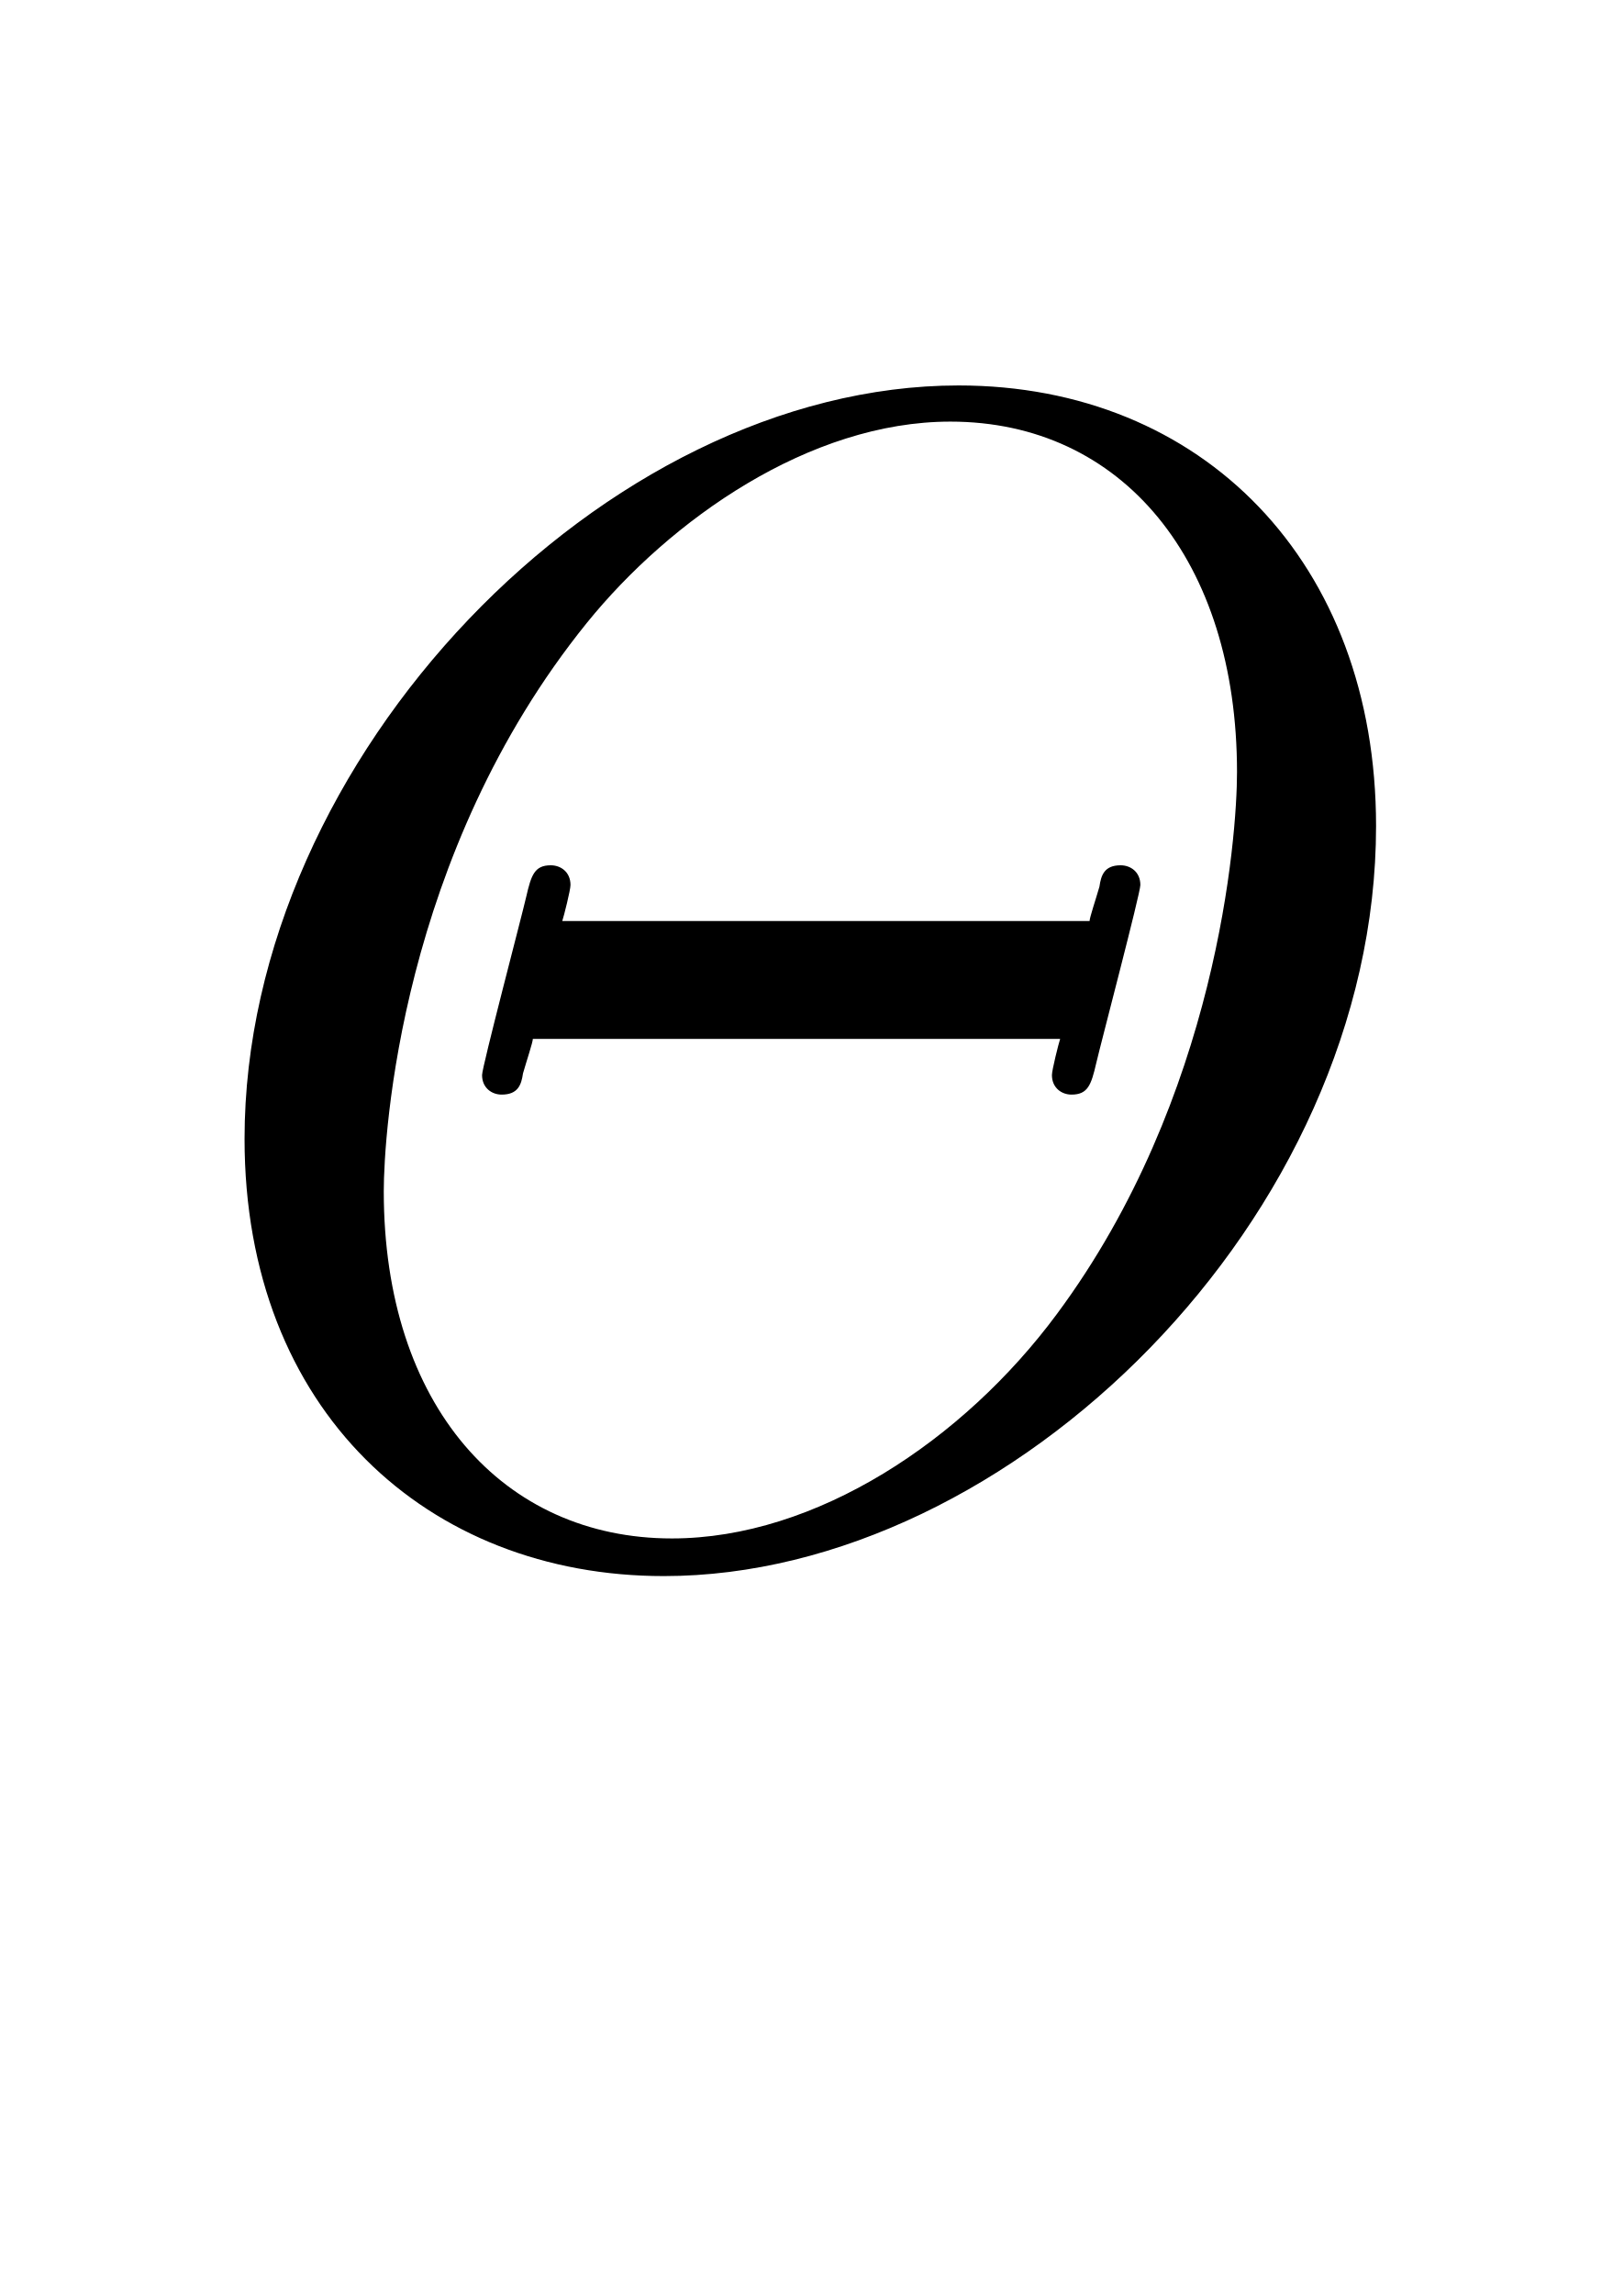
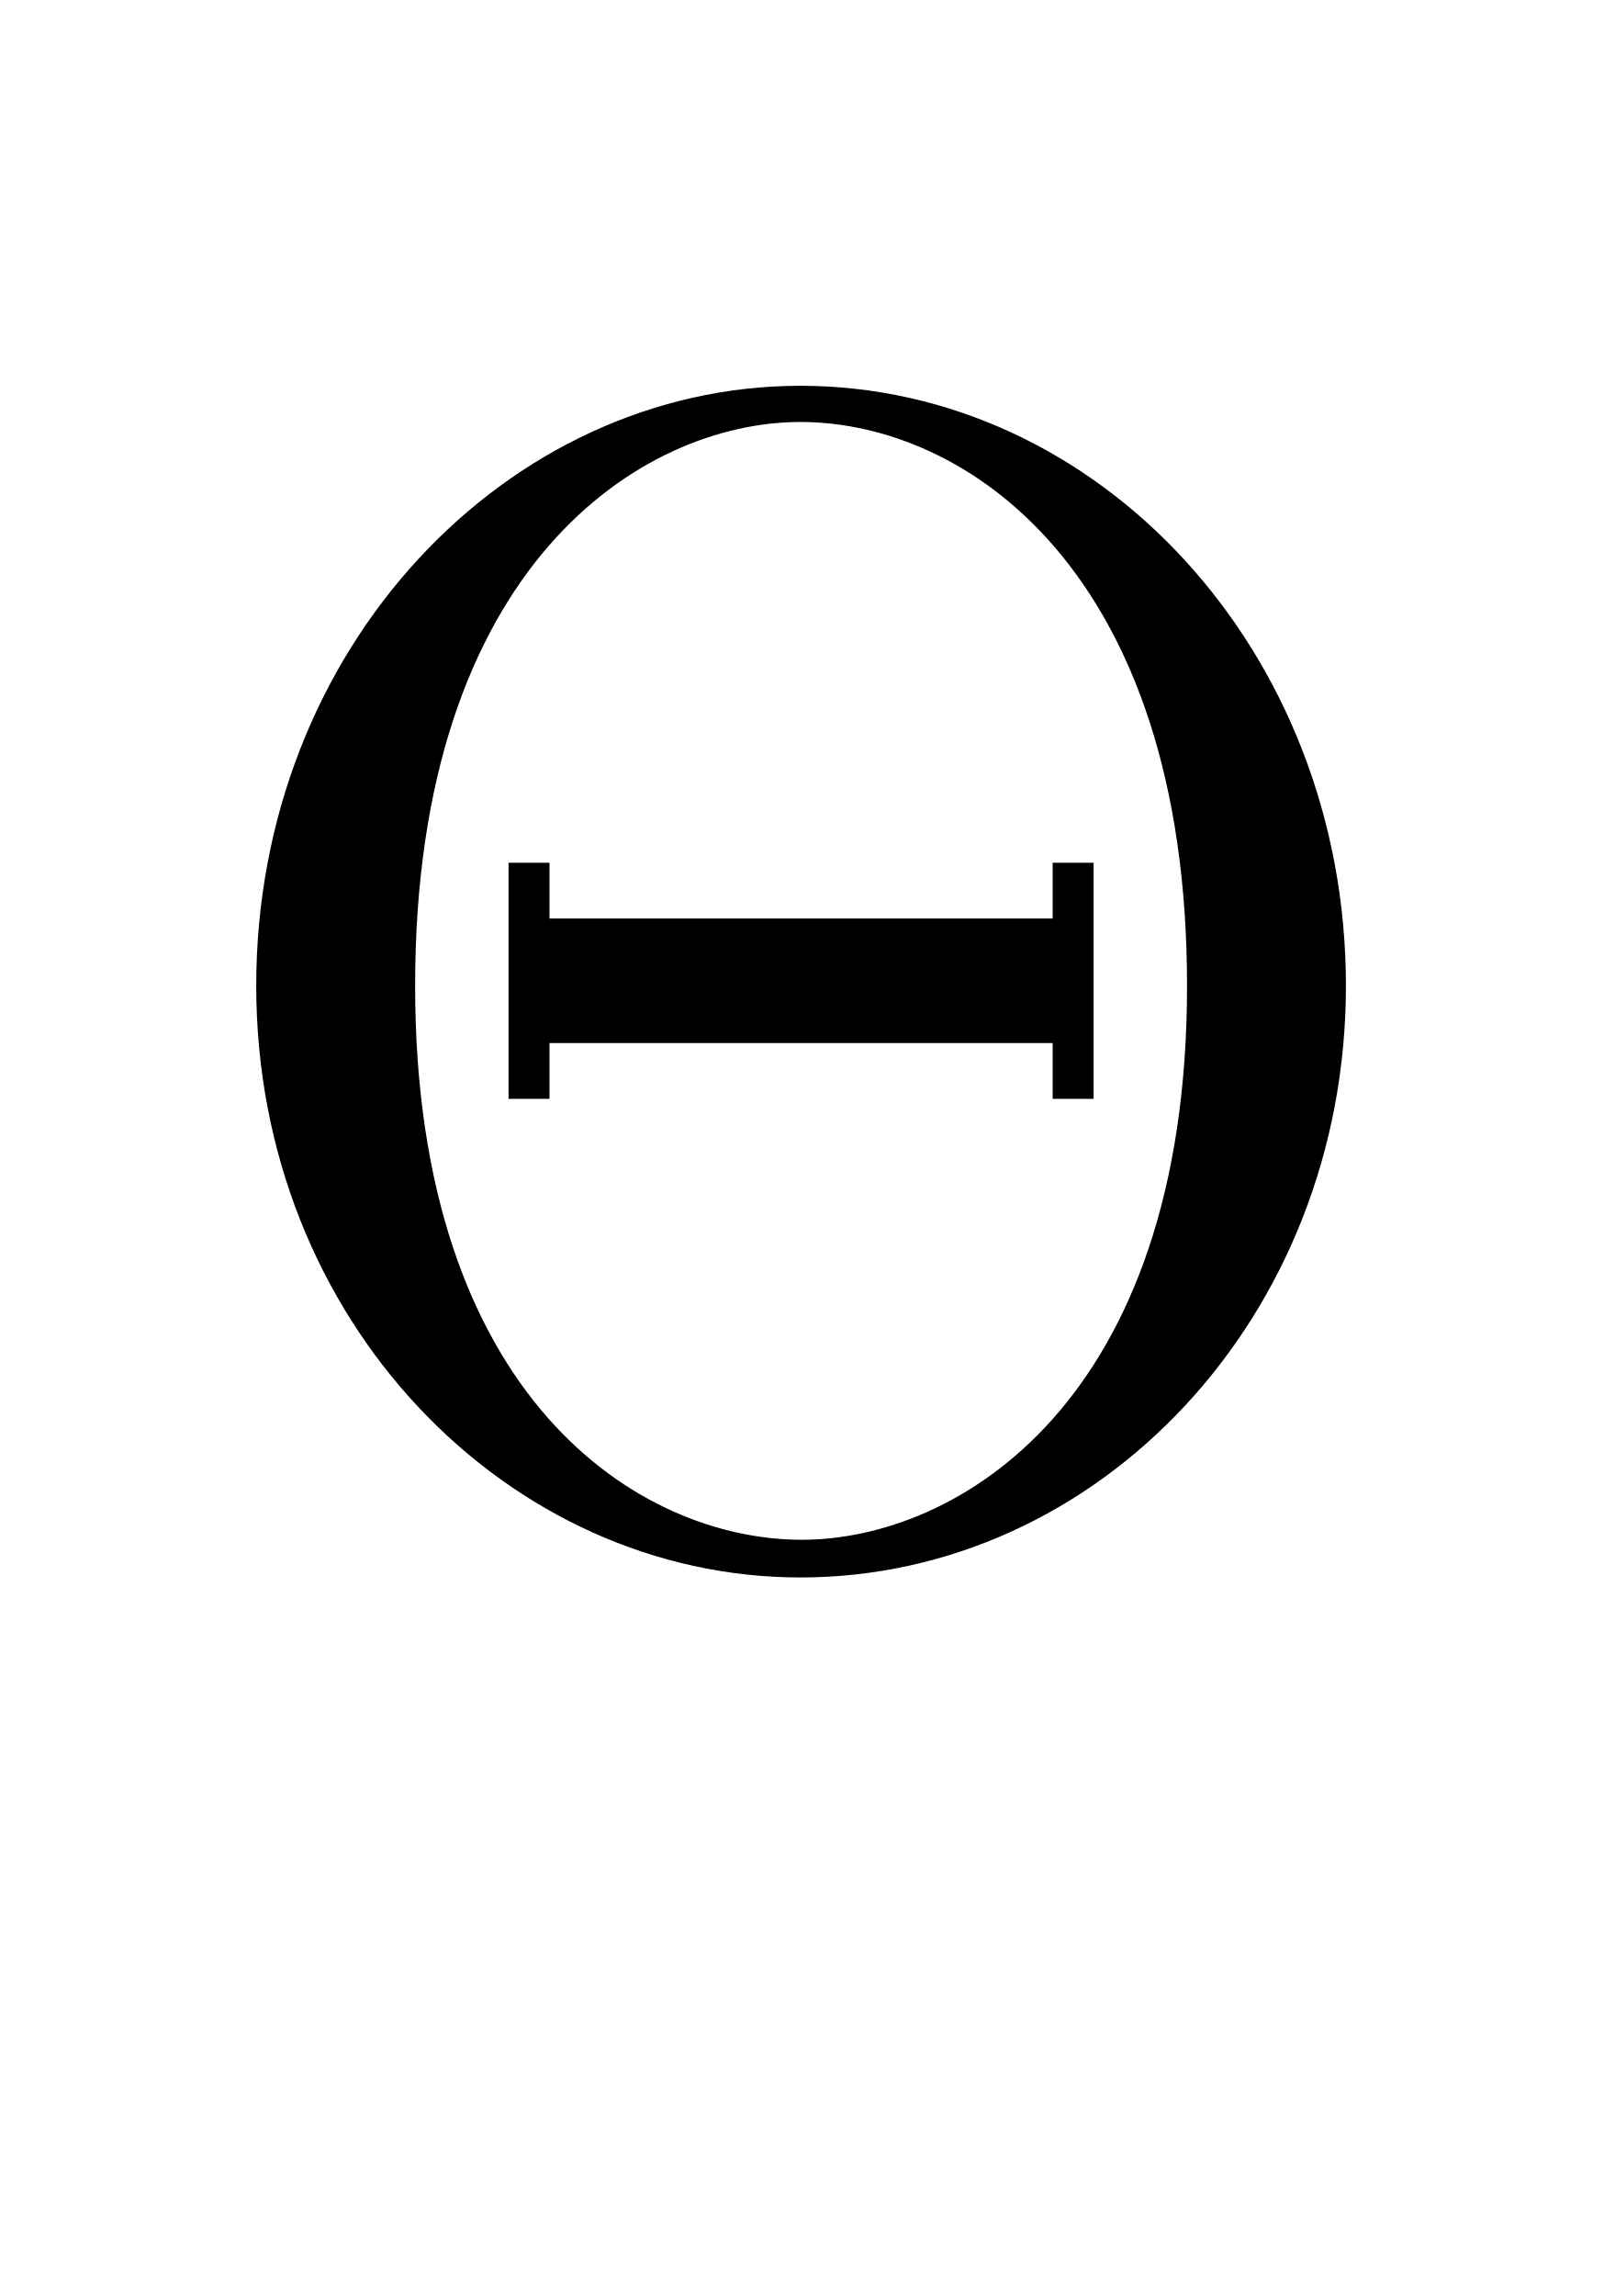
- <svg xmlns="http://www.w3.org/2000/svg" xmlns:xlink="http://www.w3.org/1999/xlink" version="1.1" viewBox="-165.1 -165.1 22.646 32">
+ <svg xmlns="http://www.w3.org/2000/svg" xmlns:xlink="http://www.w3.org/1999/xlink" version="1.1" viewBox="-165.1 -165.1 22.354 32">
  <defs>
-     <path id="g0-2" d="M7.372-4.344C7.372-5.948 6.316-7.024 4.832-7.024C2.68-7.024 .488-4.762 .488-2.441C.488-.787 1.604 .219 3.039 .219C5.151 .219 7.372-1.963 7.372-4.344ZM3.088-.01C2.062-.01 1.335-.817 1.335-2.122C1.335-2.461 1.435-4.174 2.57-5.579C3.078-6.207 3.925-6.804 4.782-6.804C5.828-6.804 6.526-5.958 6.526-4.672C6.526-4.274 6.406-2.69 5.43-1.375C4.862-.608 3.965-.01 3.088-.01ZM5.45-3.049C5.44-3.019 5.4-2.859 5.4-2.829C5.4-2.75 5.46-2.71 5.519-2.71C5.619-2.71 5.639-2.77 5.669-2.899S5.938-3.935 5.938-3.985C5.938-4.065 5.878-4.105 5.818-4.105C5.719-4.105 5.699-4.045 5.689-3.975C5.669-3.905 5.629-3.786 5.629-3.766H2.421C2.431-3.796 2.471-3.955 2.471-3.985C2.471-4.065 2.411-4.105 2.351-4.105C2.252-4.105 2.232-4.045 2.202-3.915S1.933-2.879 1.933-2.829C1.933-2.75 1.993-2.71 2.052-2.71C2.152-2.71 2.172-2.77 2.182-2.839C2.202-2.909 2.242-3.029 2.242-3.049H5.45Z" />
+     <path id="g0-2" d="M7.183-3.377C7.183-5.41 5.679-7.024 3.866-7.024C2.082-7.024 .558-5.43 .558-3.377C.558-1.335 2.092 .219 3.866 .219C5.679 .219 7.183-1.365 7.183-3.377ZM3.875-.01C2.889-.01 1.524-.867 1.524-3.377C1.524-5.938 2.909-6.804 3.866-6.804C4.872-6.804 6.217-5.898 6.217-3.377C6.217-.837 4.812-.01 3.875-.01ZM5.649-4.125H5.4V-3.786H2.341V-4.125H2.092V-2.69H2.341V-3.029H5.4V-2.69H5.649V-4.125Z" />
  </defs>
  <g id="page1" transform="scale(2.293061)">
    <use x="-71" y="-62.631" xlink:href="#g0-2" />
  </g>
</svg>
